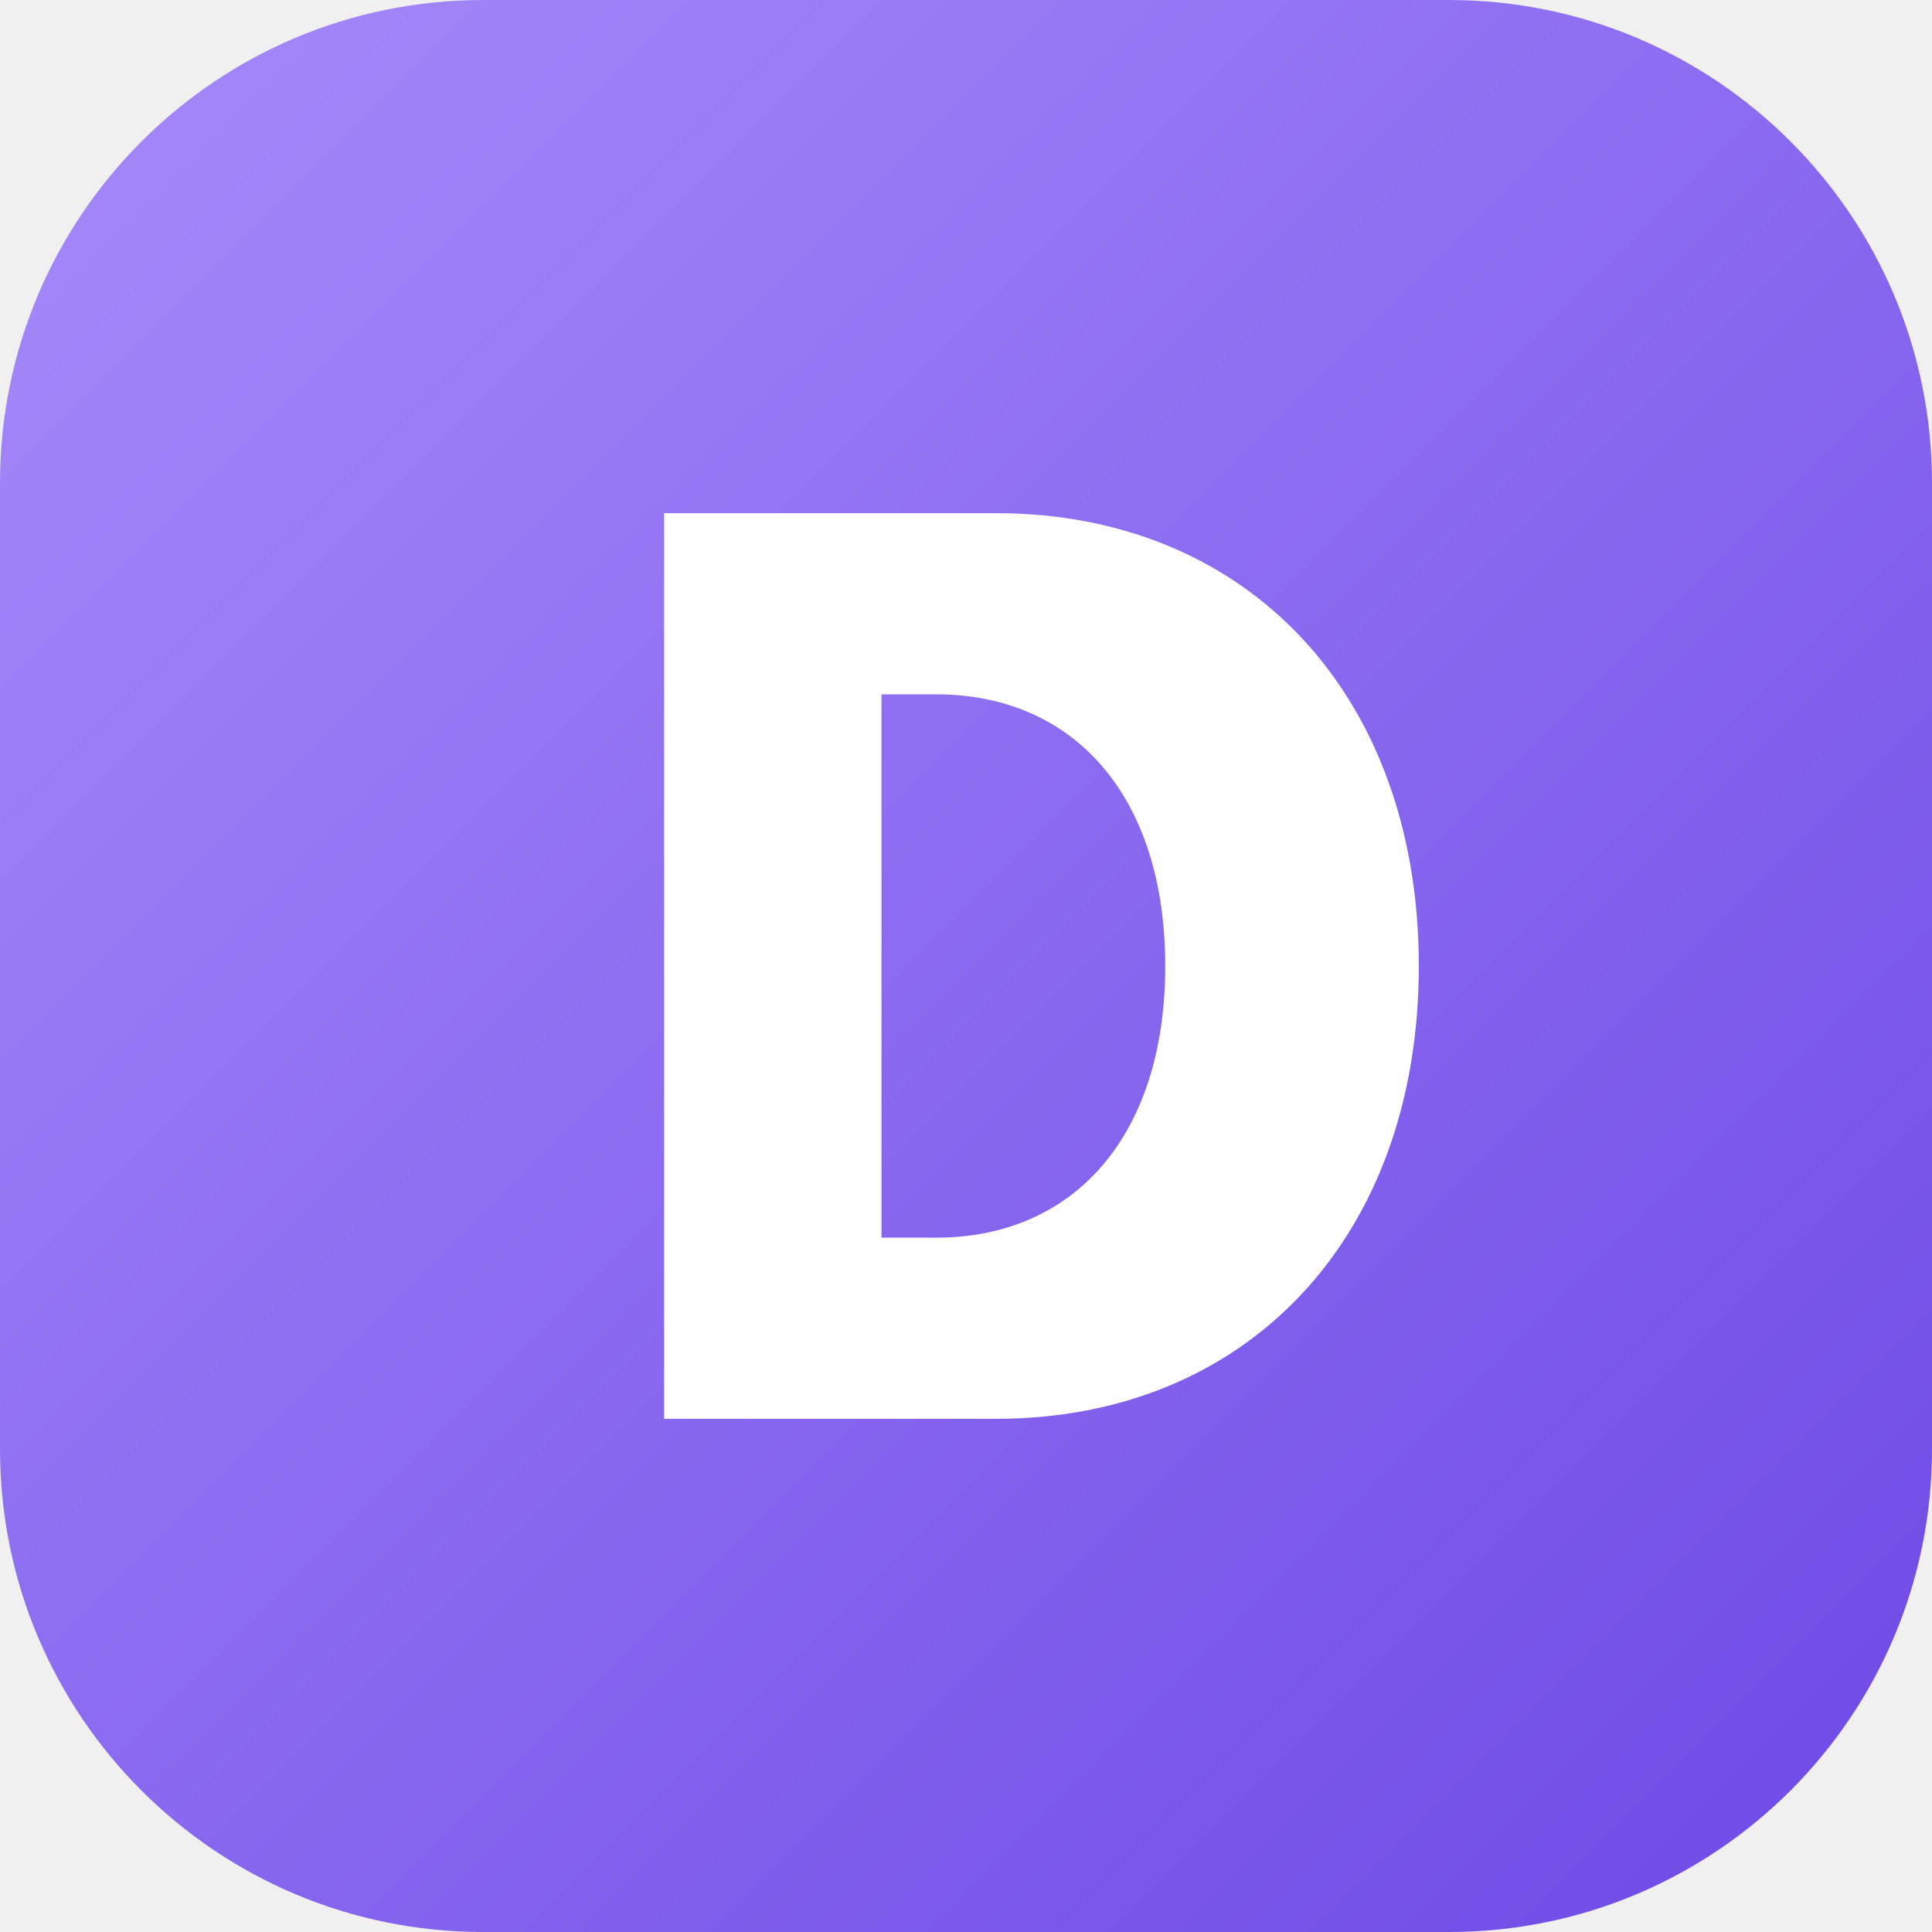
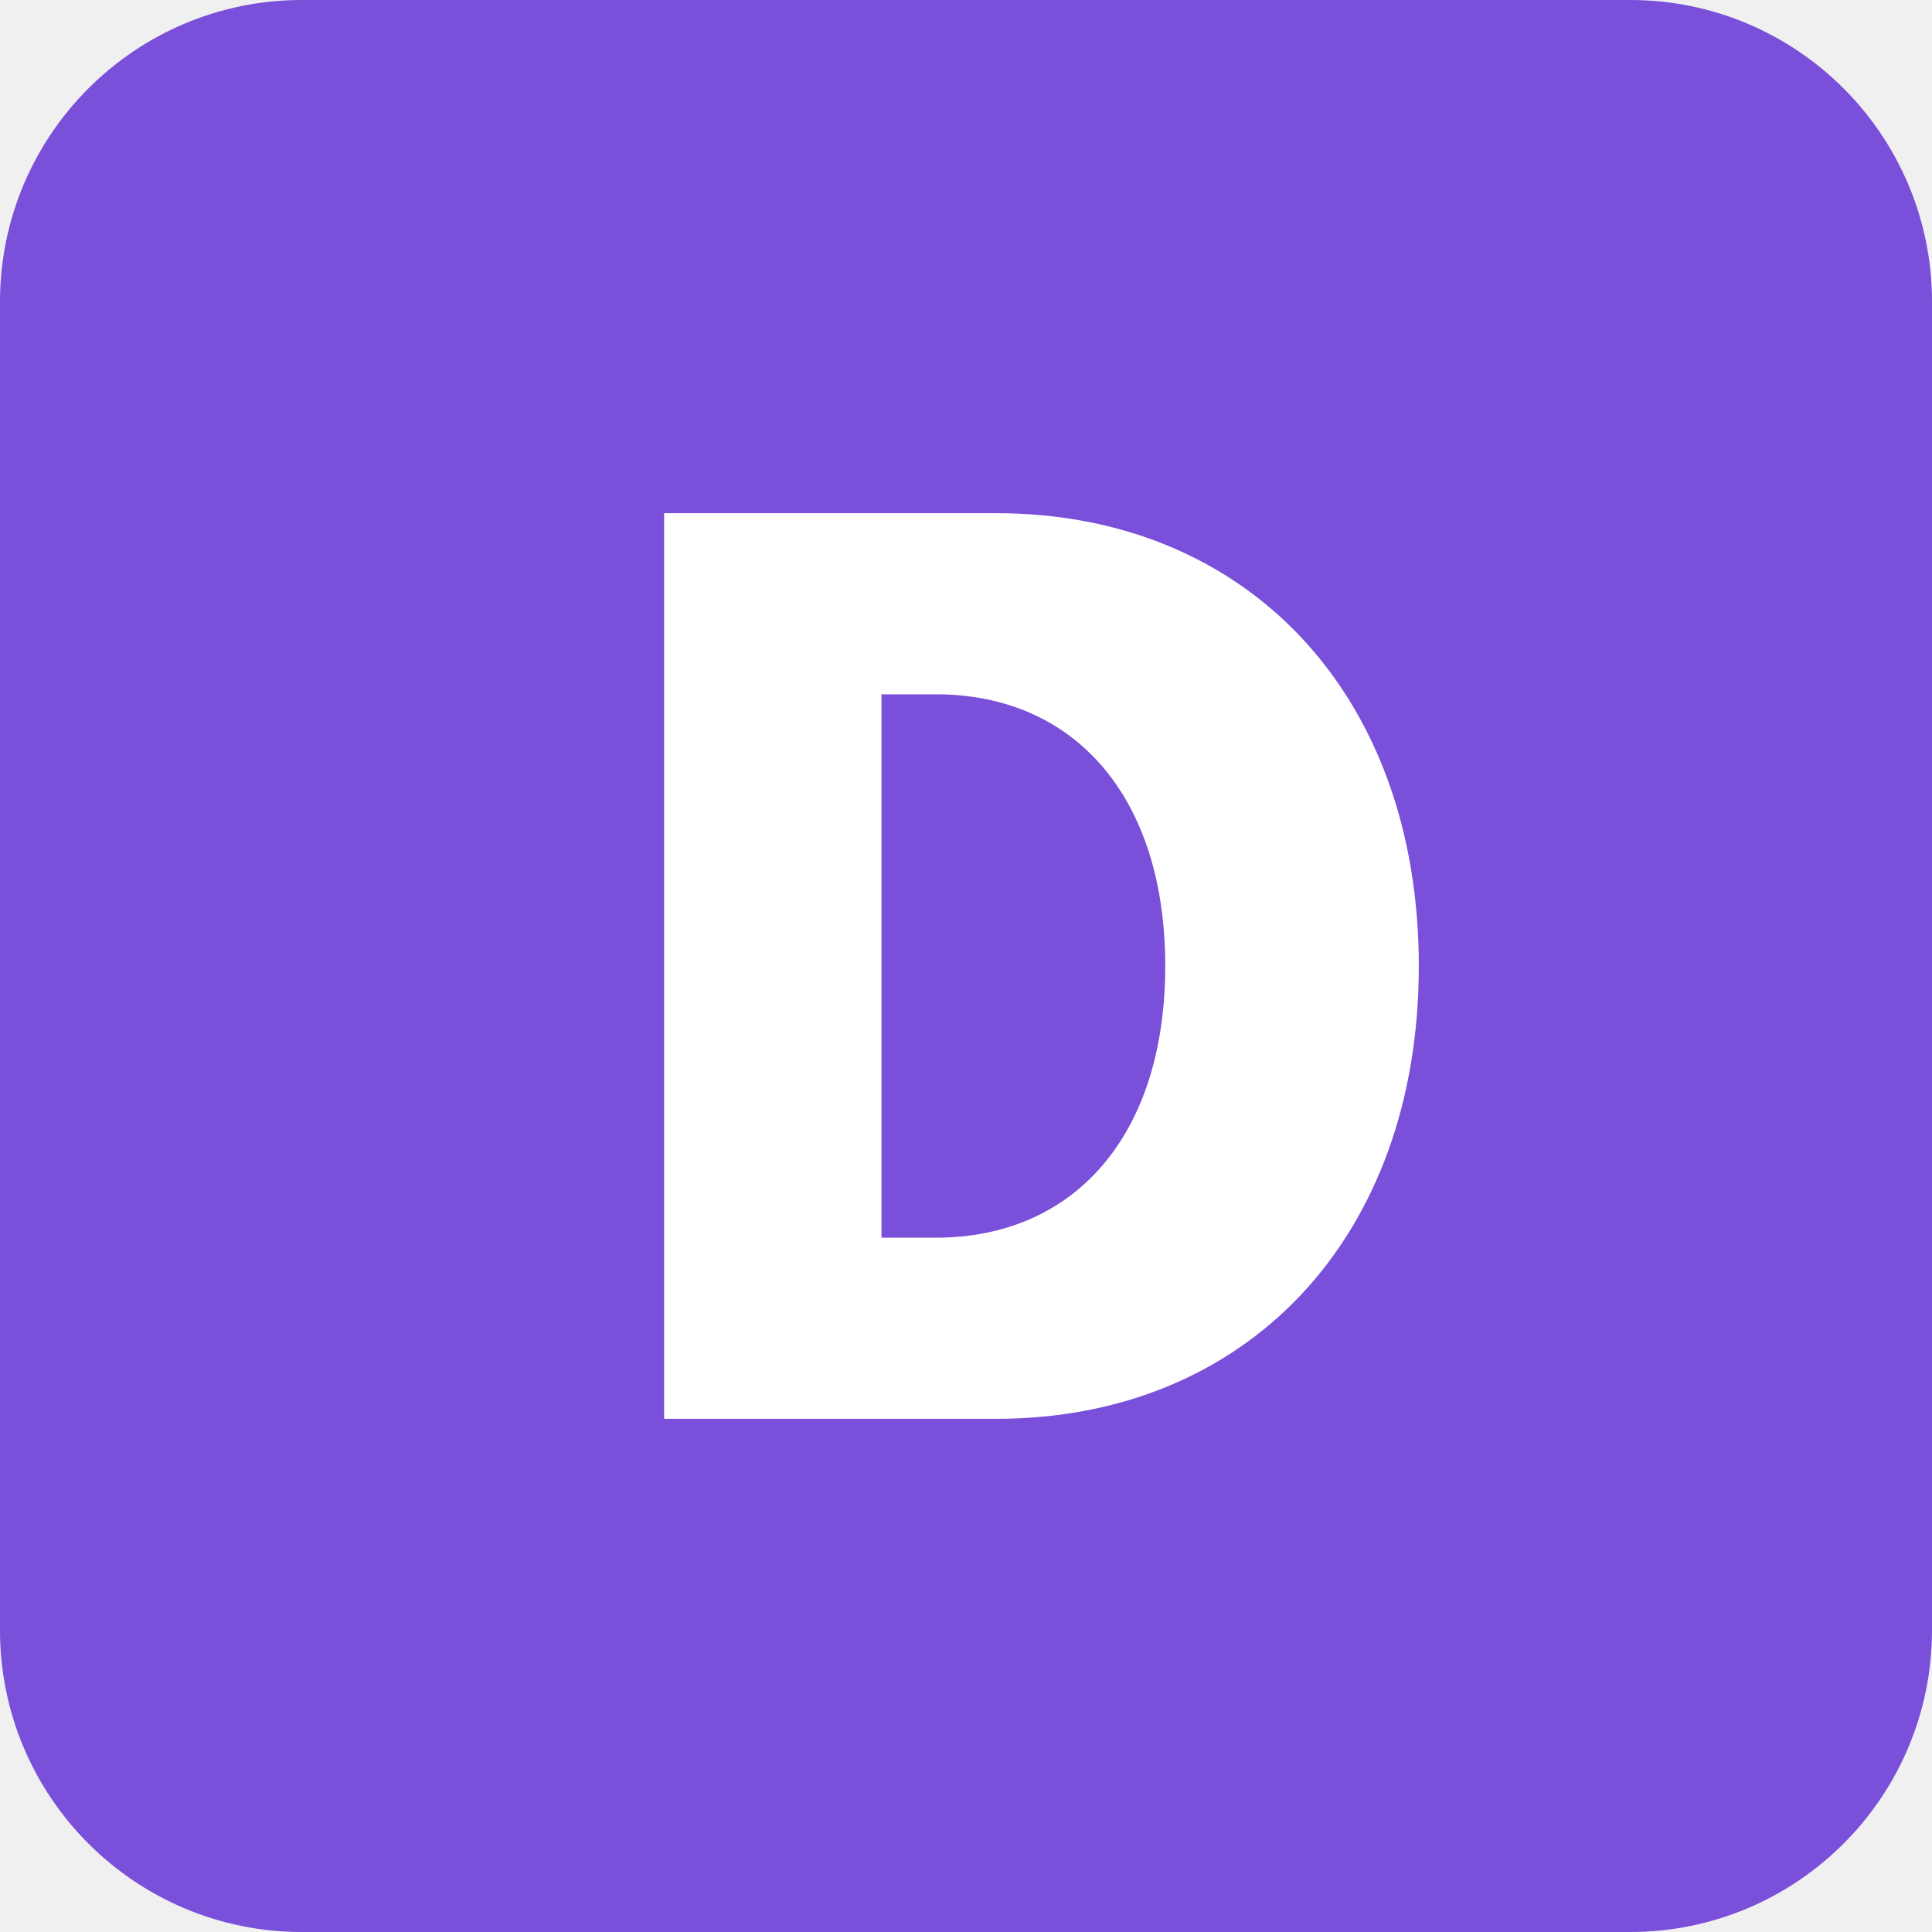
<svg xmlns="http://www.w3.org/2000/svg" viewBox="0 0 64 64" width="64" height="64">
-   <defs>
-     <linearGradient id="g" x1="0" y1="0" x2="1" y2="1">
-       <stop offset="0" stop-color="#a78bfa" />
-       <stop offset="1" stop-color="#6d48e5" />
-     </linearGradient>
-   </defs>
-   <rect width="64" height="64" rx="16" fill="url(#g)" />
+   <rect width="64" height="64" rx="10" fill="#7a4fd9" />
  <path d="M22 17h11c8.3 0 14 6 14 15s-5.7 15-14 15H22V17Zm9 24c4.6 0 7.6-3.4 7.6-9s-3-9-7.6-9h-1.8v18H31Z" fill="#fff" />
</svg>
